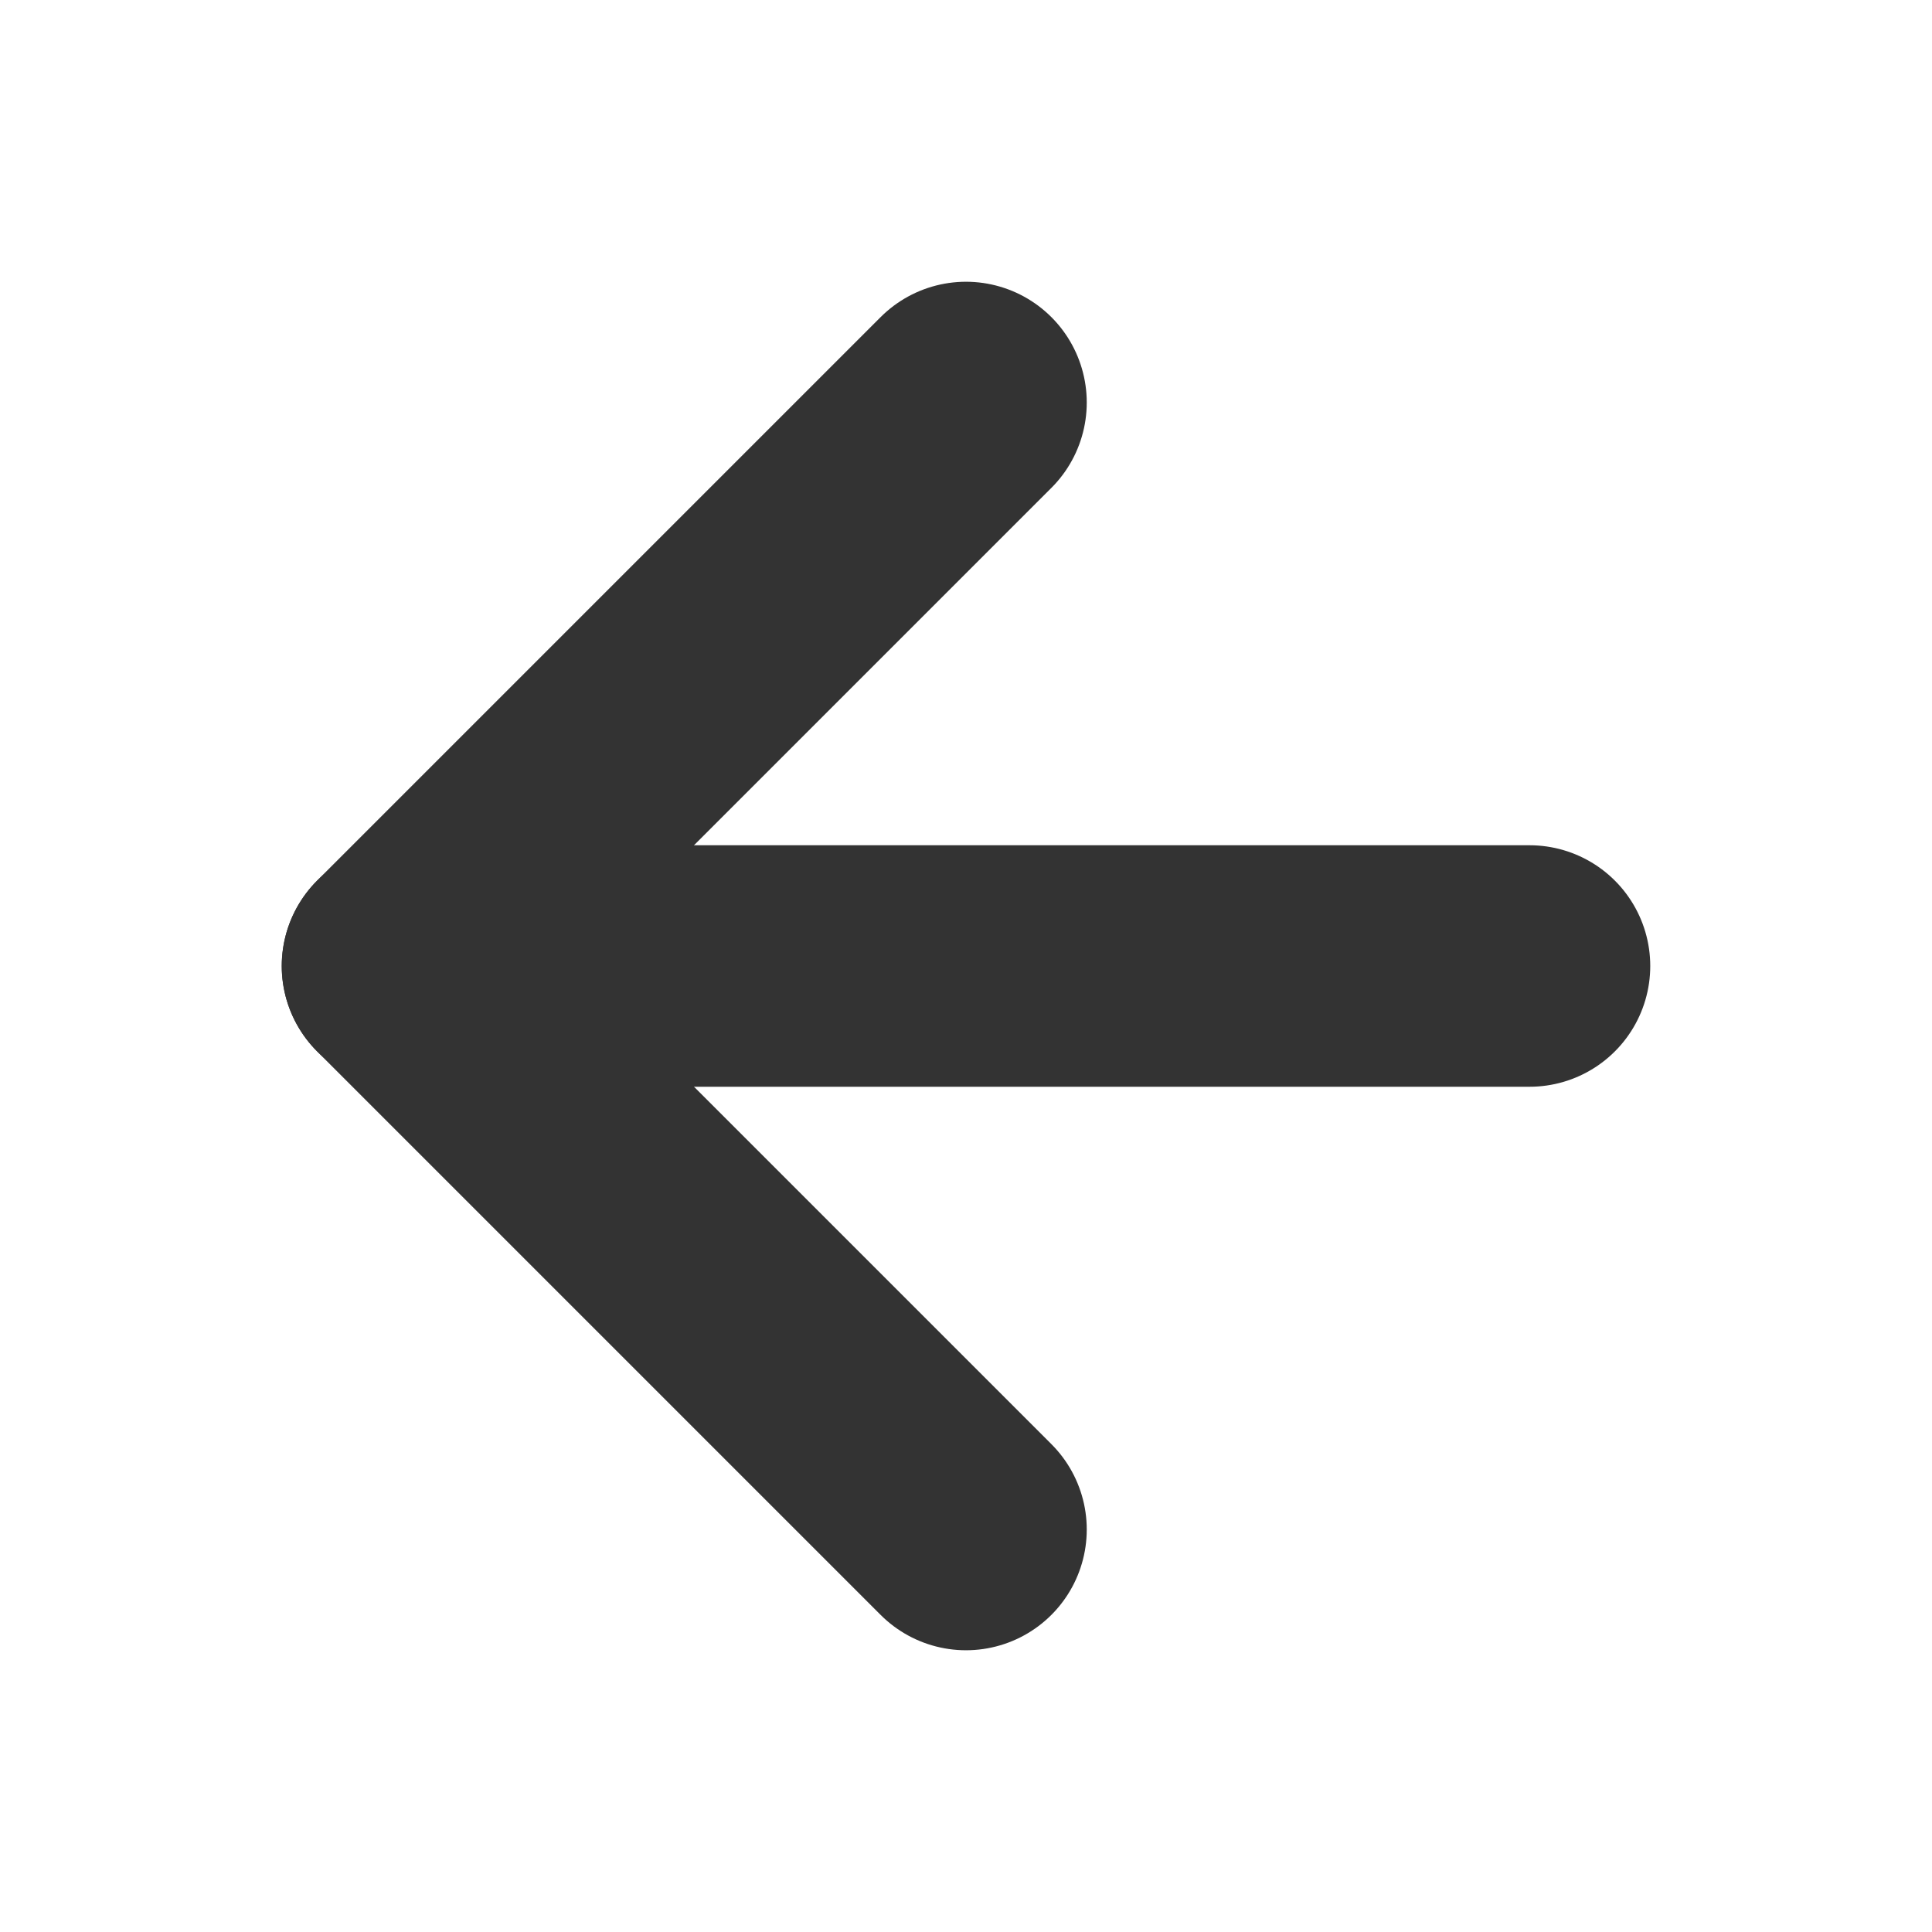
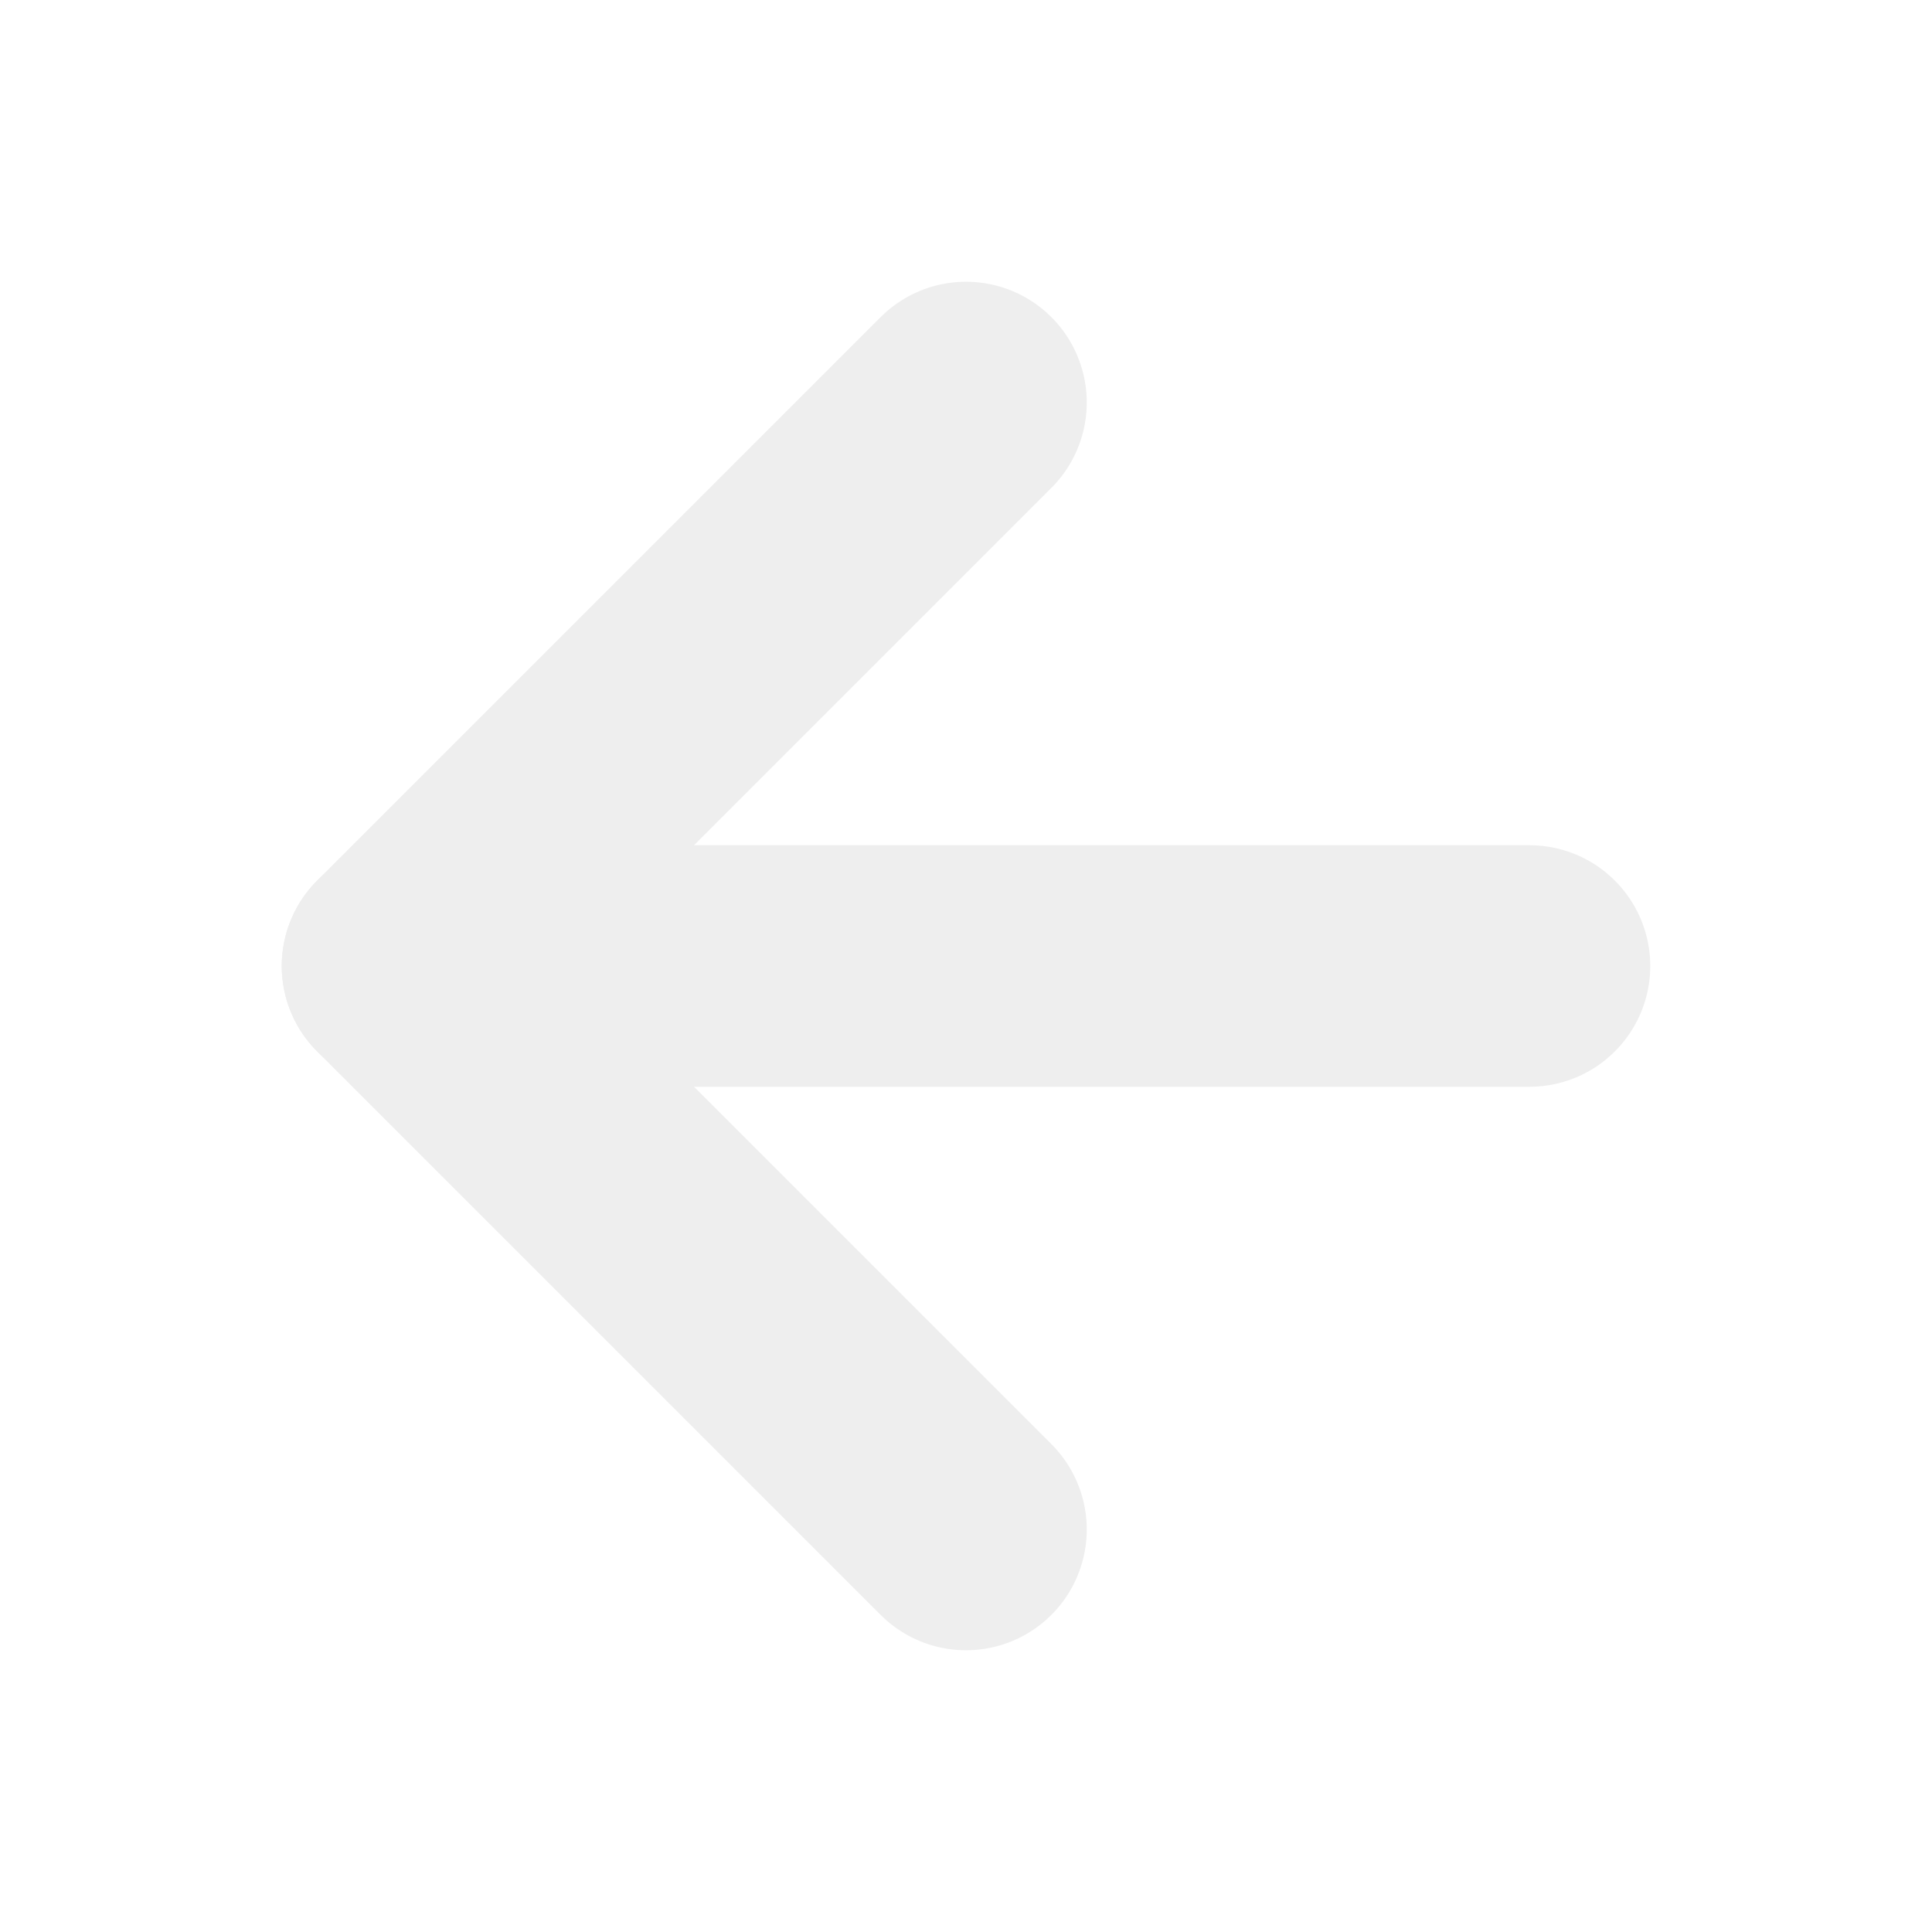
- <svg xmlns="http://www.w3.org/2000/svg" viewBox="0 0 24 24" fill="none" stroke="#333" stroke-width="3" stroke-linecap="round" stroke-linejoin="round" class="feather feather-arrow-left">
+ <svg xmlns="http://www.w3.org/2000/svg" viewBox="0 0 24 24" fill="none" stroke="#eee" stroke-width="3" stroke-linecap="round" stroke-linejoin="round" class="feather feather-arrow-left">
  <line x1="19" y1="12" x2="5" y2="12" />
  <polyline points="12 19 5 12 12 5" />
</svg>
